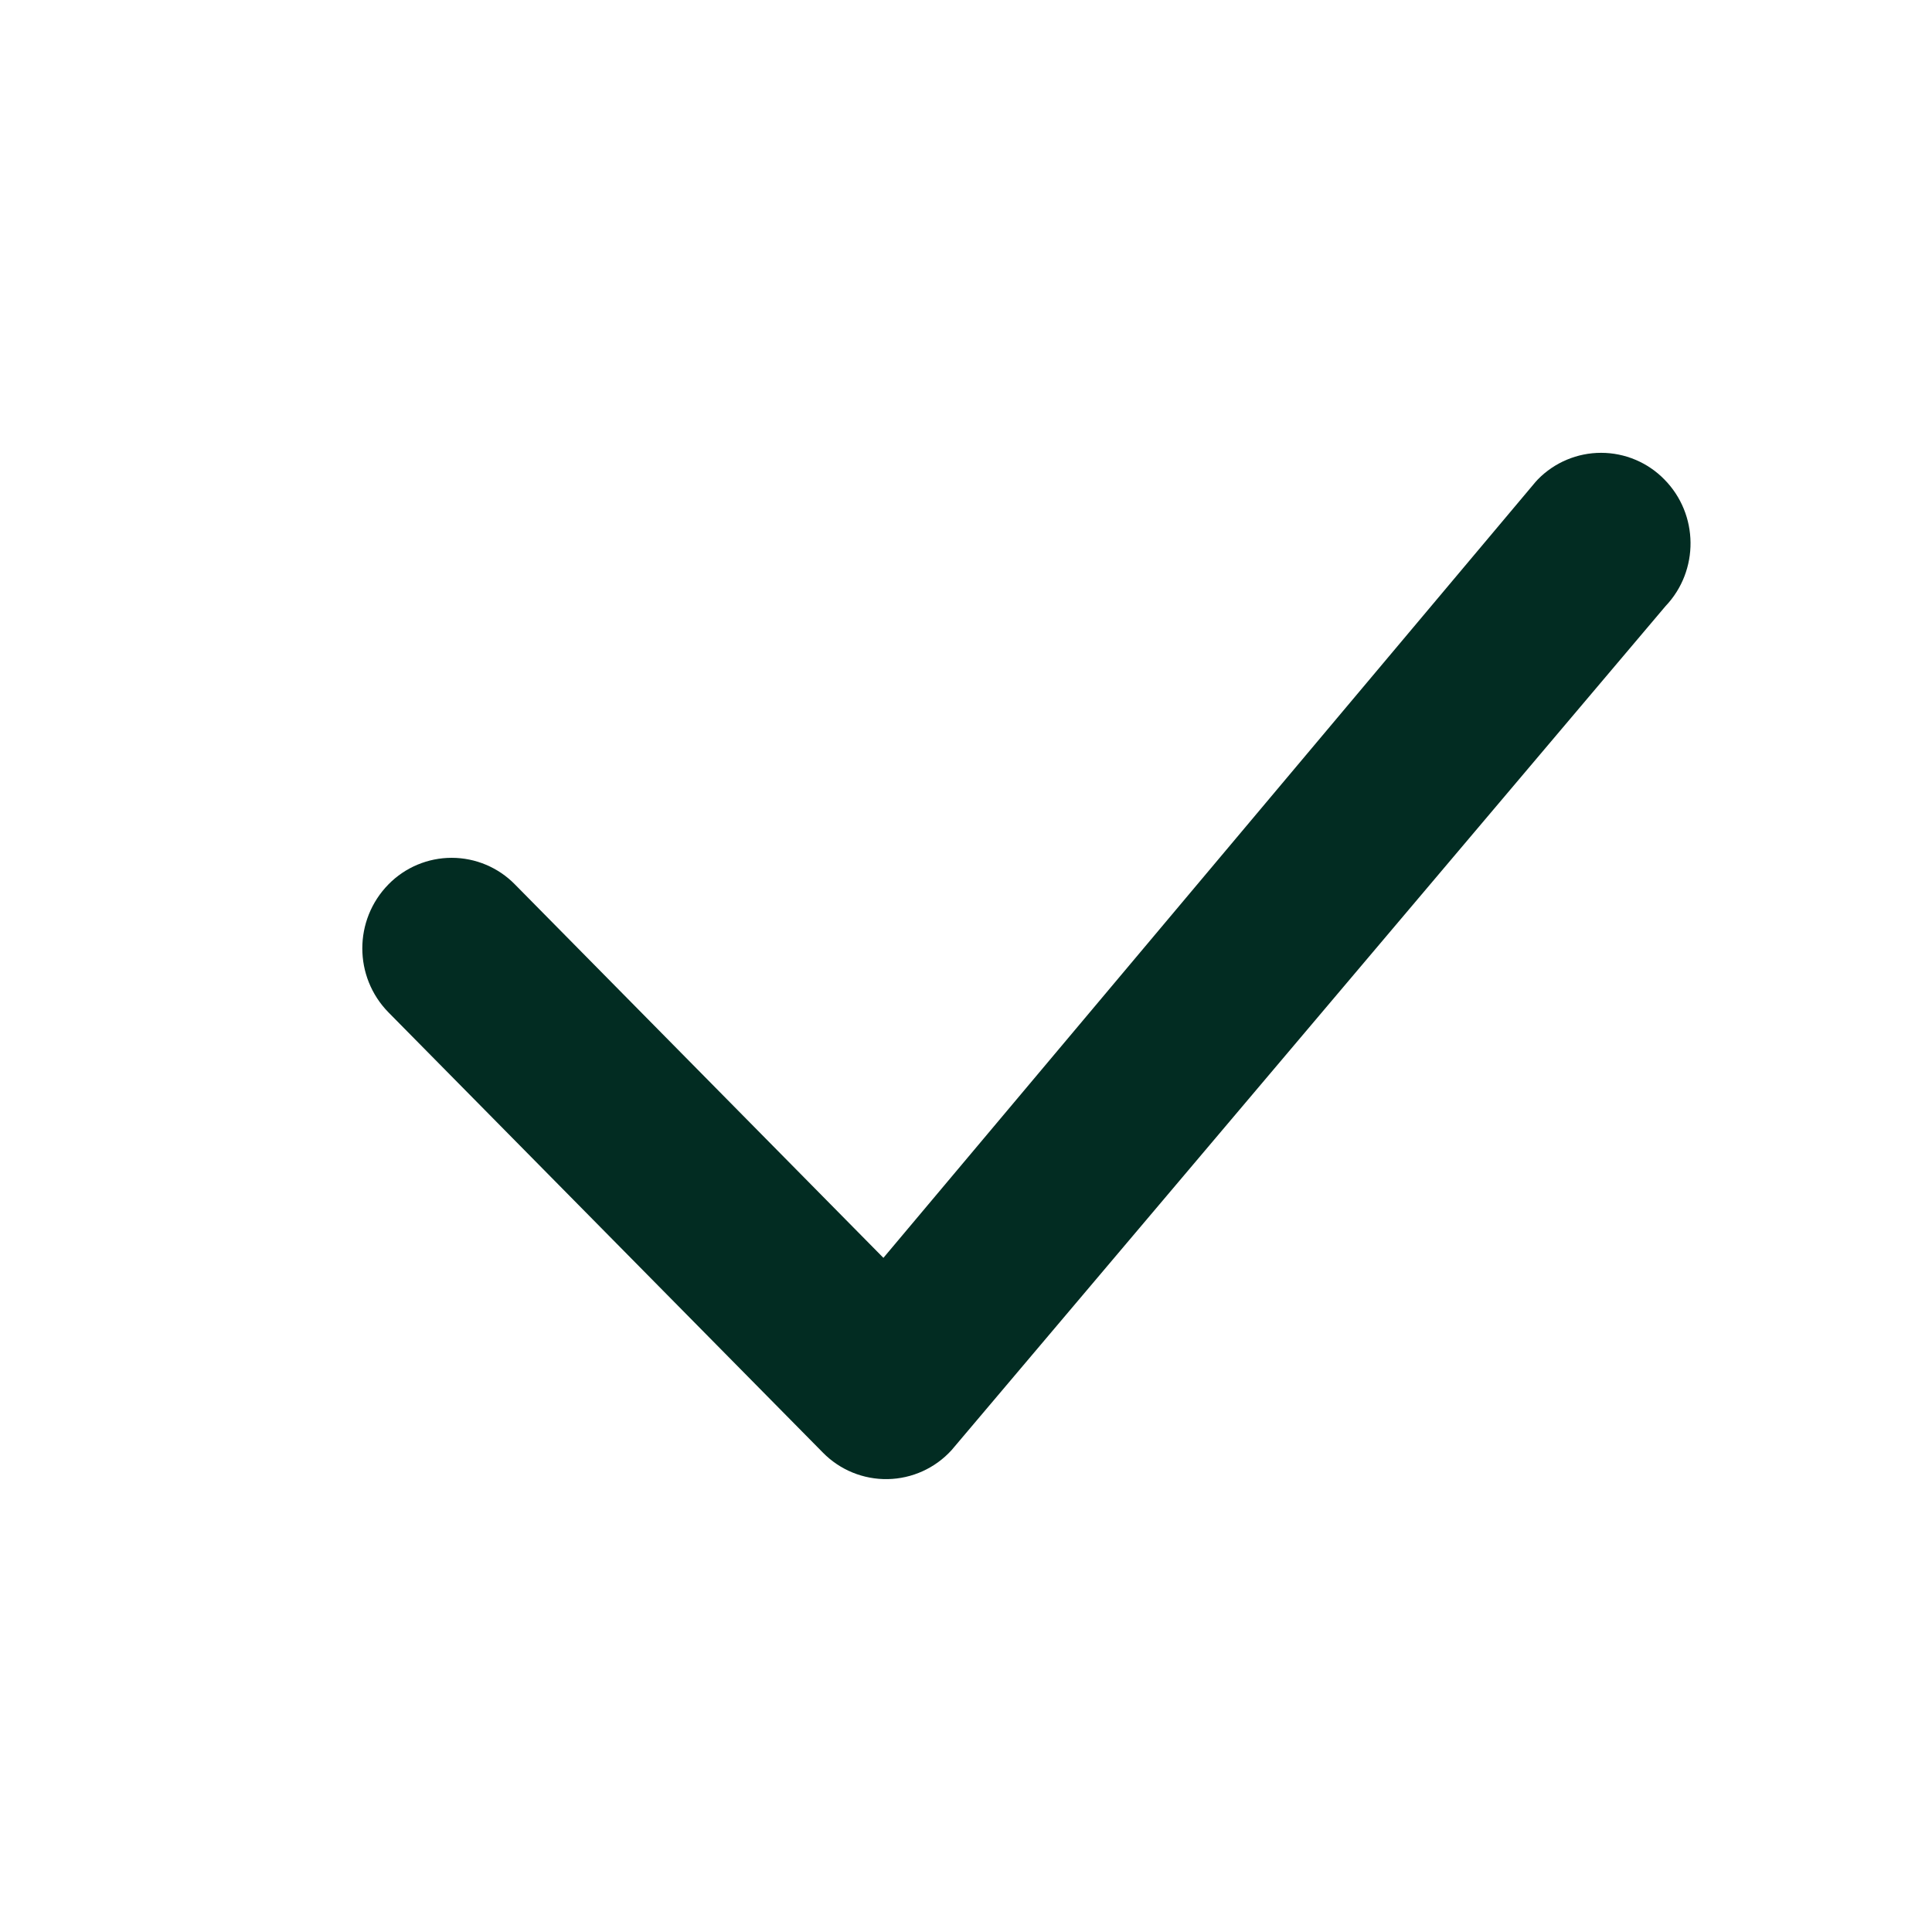
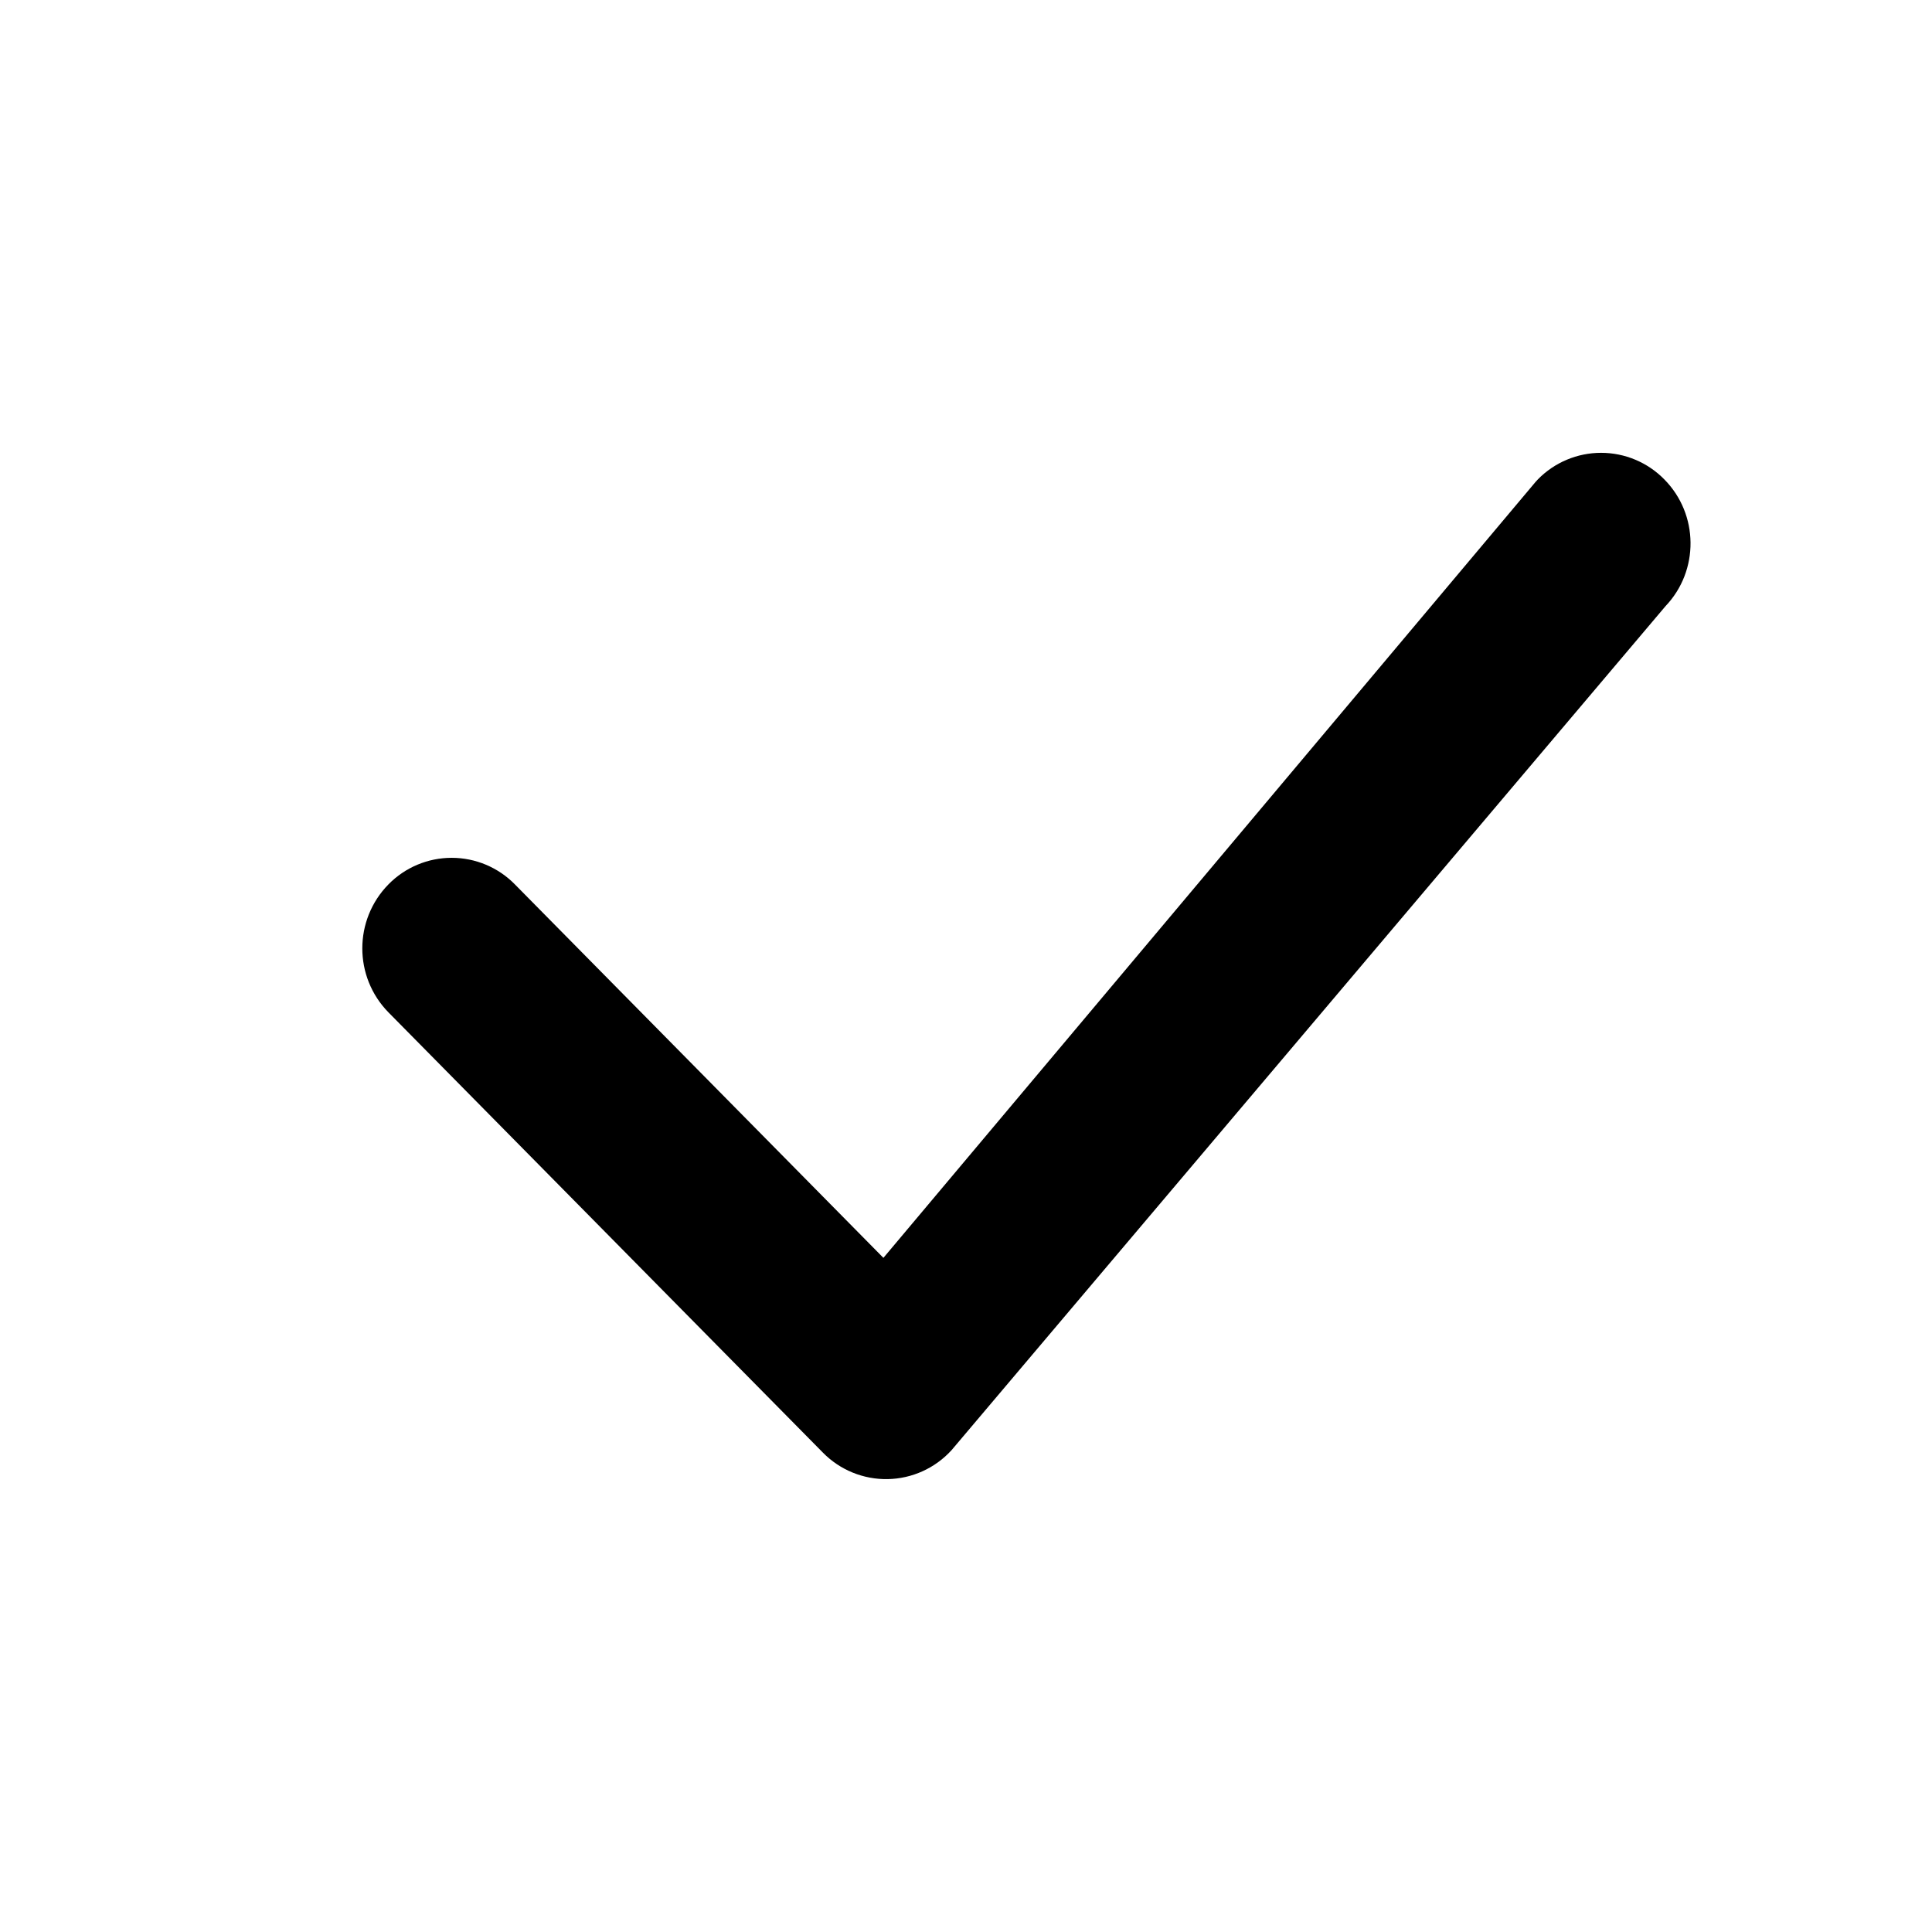
- <svg xmlns="http://www.w3.org/2000/svg" viewBox="0 0 16 16" fill="#022c22">
+ <svg xmlns="http://www.w3.org/2000/svg" viewBox="0 0 16 16" fill="currentColor">
  <path d="M12.736 3.97a.733.733 0 0 1 1.047 0c.286.289.29.756.01 1.05L7.88 12.01a.733.733 0 0 1-1.065.02L3.217 8.384a.757.757 0 0 1 0-1.06.733.733 0 0 1 1.047 0l3.052 3.093 5.4-6.425z" />
</svg>
